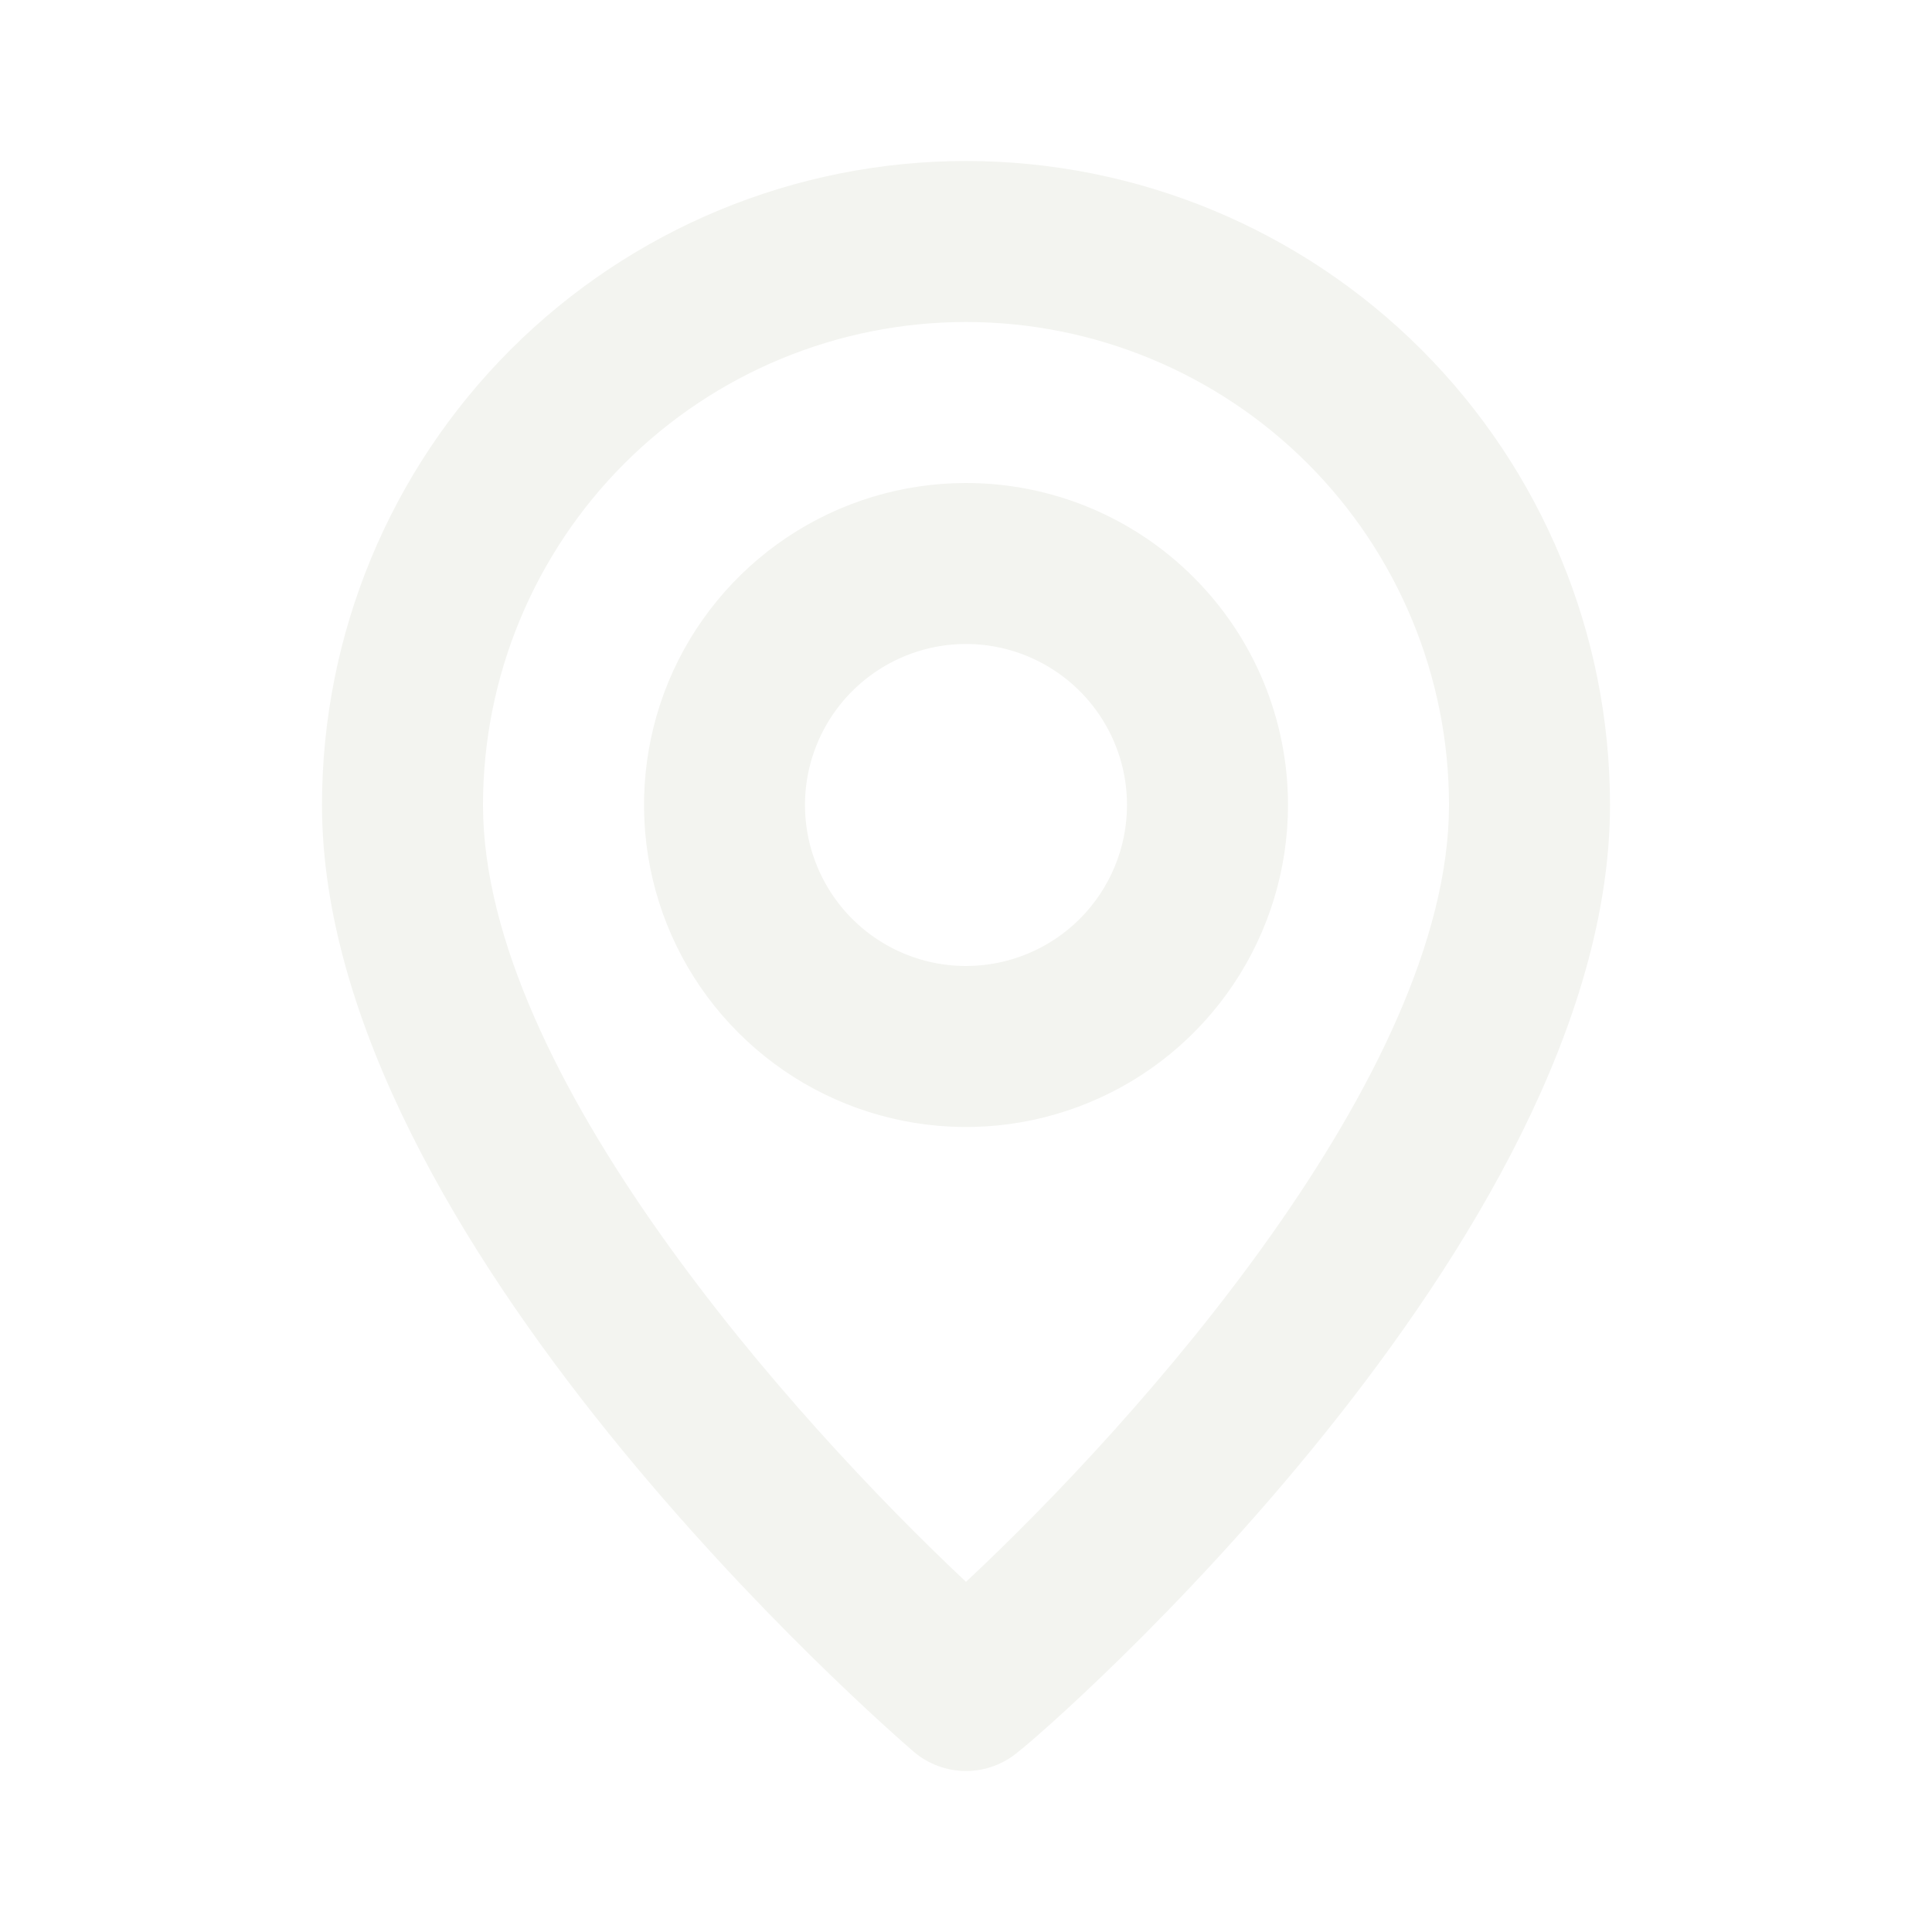
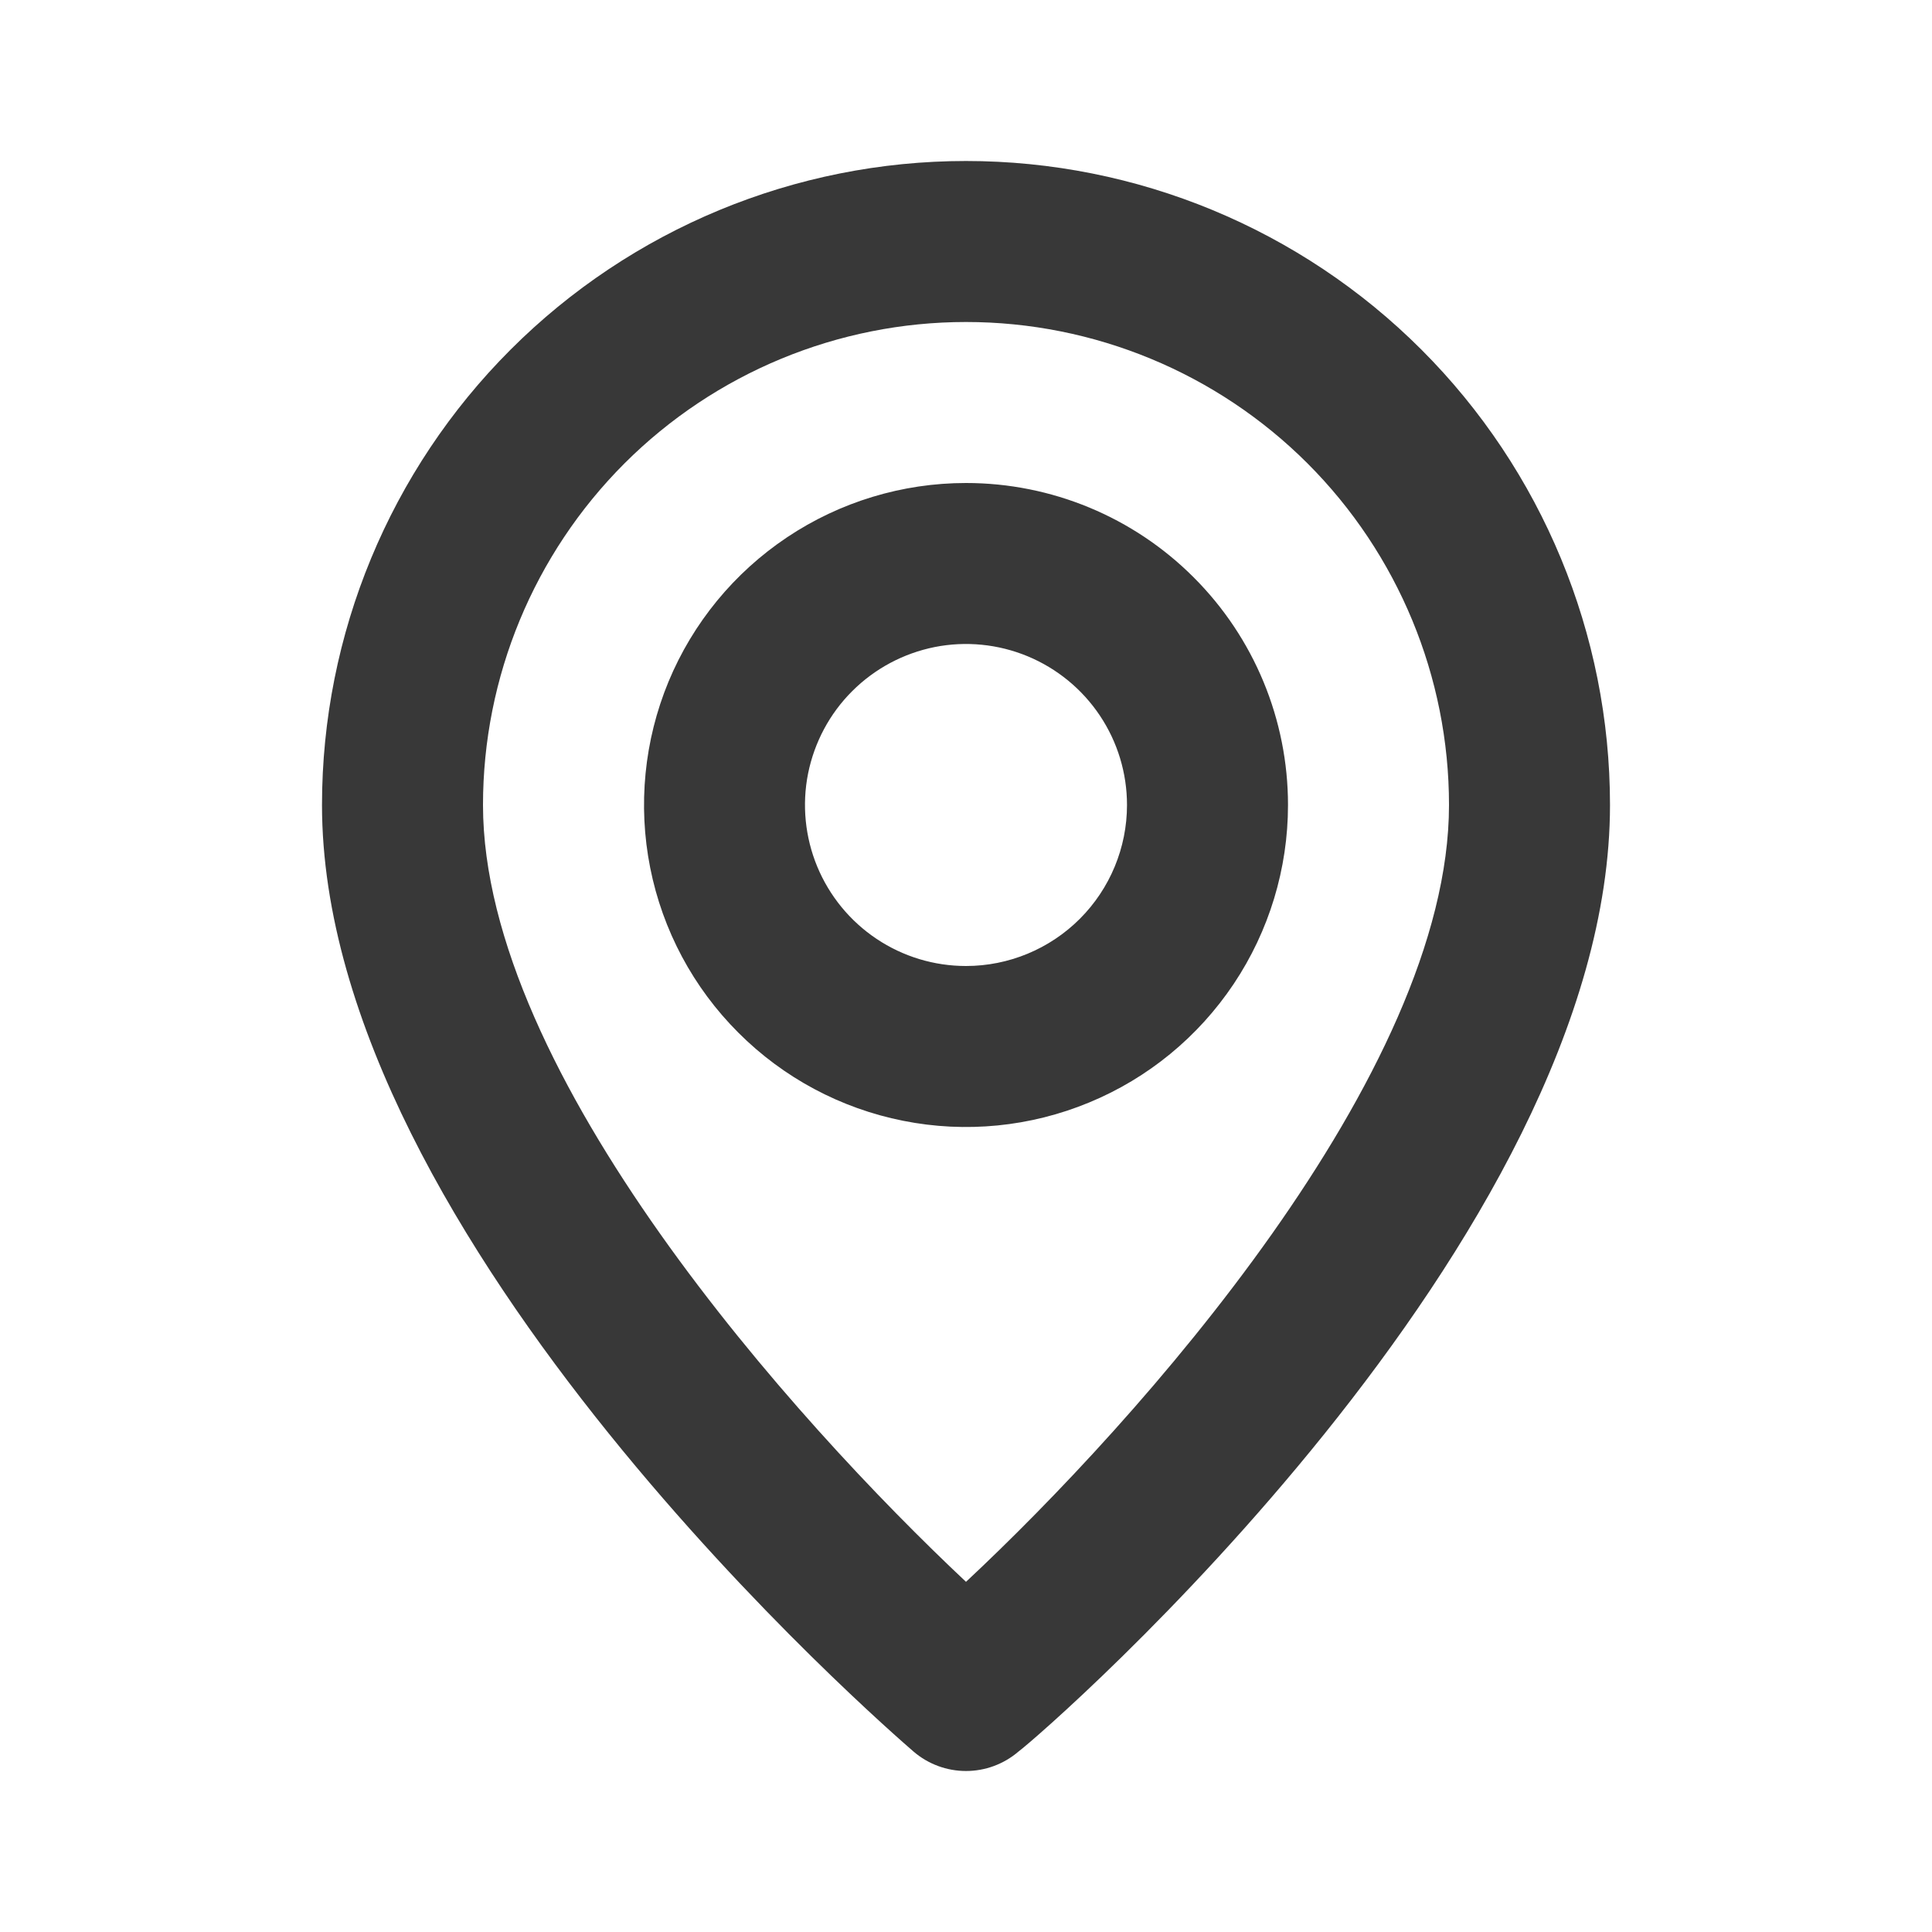
<svg xmlns="http://www.w3.org/2000/svg" width="24" height="24" viewBox="0 0 24 24" fill="none">
-   <path d="M12 2C9.878 2 7.843 2.843 6.343 4.343C4.843 5.843 4 7.878 4 10C4 15.4 11.05 21.5 11.35 21.76C11.531 21.915 11.762 22 12 22C12.238 22 12.469 21.915 12.65 21.76C13 21.5 20 15.4 20 10C20 7.878 19.157 5.843 17.657 4.343C16.157 2.843 14.122 2 12 2ZM12 19.65C9.87 17.65 6 13.34 6 10C6 8.409 6.632 6.883 7.757 5.757C8.883 4.632 10.409 4 12 4C13.591 4 15.117 4.632 16.243 5.757C17.368 6.883 18 8.409 18 10C18 13.34 14.13 17.66 12 19.65ZM12 6C11.209 6 10.435 6.235 9.778 6.674C9.12 7.114 8.607 7.738 8.304 8.469C8.002 9.2 7.923 10.004 8.077 10.78C8.231 11.556 8.612 12.269 9.172 12.828C9.731 13.388 10.444 13.769 11.22 13.923C11.996 14.078 12.8 13.998 13.531 13.695C14.262 13.393 14.886 12.88 15.326 12.222C15.765 11.565 16 10.791 16 10C16 8.939 15.579 7.922 14.828 7.172C14.078 6.421 13.061 6 12 6ZM12 12C11.604 12 11.218 11.883 10.889 11.663C10.56 11.443 10.304 11.131 10.152 10.765C10.001 10.4 9.961 9.998 10.038 9.61C10.116 9.222 10.306 8.865 10.586 8.586C10.866 8.306 11.222 8.116 11.61 8.038C11.998 7.961 12.4 8.001 12.765 8.152C13.131 8.304 13.443 8.56 13.663 8.889C13.883 9.218 14 9.604 14 10C14 10.53 13.789 11.039 13.414 11.414C13.039 11.789 12.53 12 12 12Z" fill="#F3F4F0" />
+   <path d="M12 2C9.878 2 7.843 2.843 6.343 4.343C4.843 5.843 4 7.878 4 10C4 15.4 11.05 21.5 11.35 21.76C11.531 21.915 11.762 22 12 22C12.238 22 12.469 21.915 12.65 21.76C13 21.5 20 15.4 20 10C20 7.878 19.157 5.843 17.657 4.343C16.157 2.843 14.122 2 12 2ZM12 19.65C9.87 17.65 6 13.34 6 10C6 8.409 6.632 6.883 7.757 5.757C8.883 4.632 10.409 4 12 4C13.591 4 15.117 4.632 16.243 5.757C17.368 6.883 18 8.409 18 10C18 13.34 14.13 17.66 12 19.65ZM12 6C11.209 6 10.435 6.235 9.778 6.674C9.12 7.114 8.607 7.738 8.304 8.469C8.002 9.2 7.923 10.004 8.077 10.78C8.231 11.556 8.612 12.269 9.172 12.828C9.731 13.388 10.444 13.769 11.22 13.923C11.996 14.078 12.8 13.998 13.531 13.695C14.262 13.393 14.886 12.88 15.326 12.222C15.765 11.565 16 10.791 16 10C16 8.939 15.579 7.922 14.828 7.172C14.078 6.421 13.061 6 12 6ZM12 12C11.604 12 11.218 11.883 10.889 11.663C10.56 11.443 10.304 11.131 10.152 10.765C10.001 10.4 9.961 9.998 10.038 9.61C10.116 9.222 10.306 8.865 10.586 8.586C10.866 8.306 11.222 8.116 11.61 8.038C11.998 7.961 12.4 8.001 12.765 8.152C13.131 8.304 13.443 8.56 13.663 8.889C13.883 9.218 14 9.604 14 10C14 10.53 13.789 11.039 13.414 11.414C13.039 11.789 12.53 12 12 12Z" fill="#383838" />
</svg>
